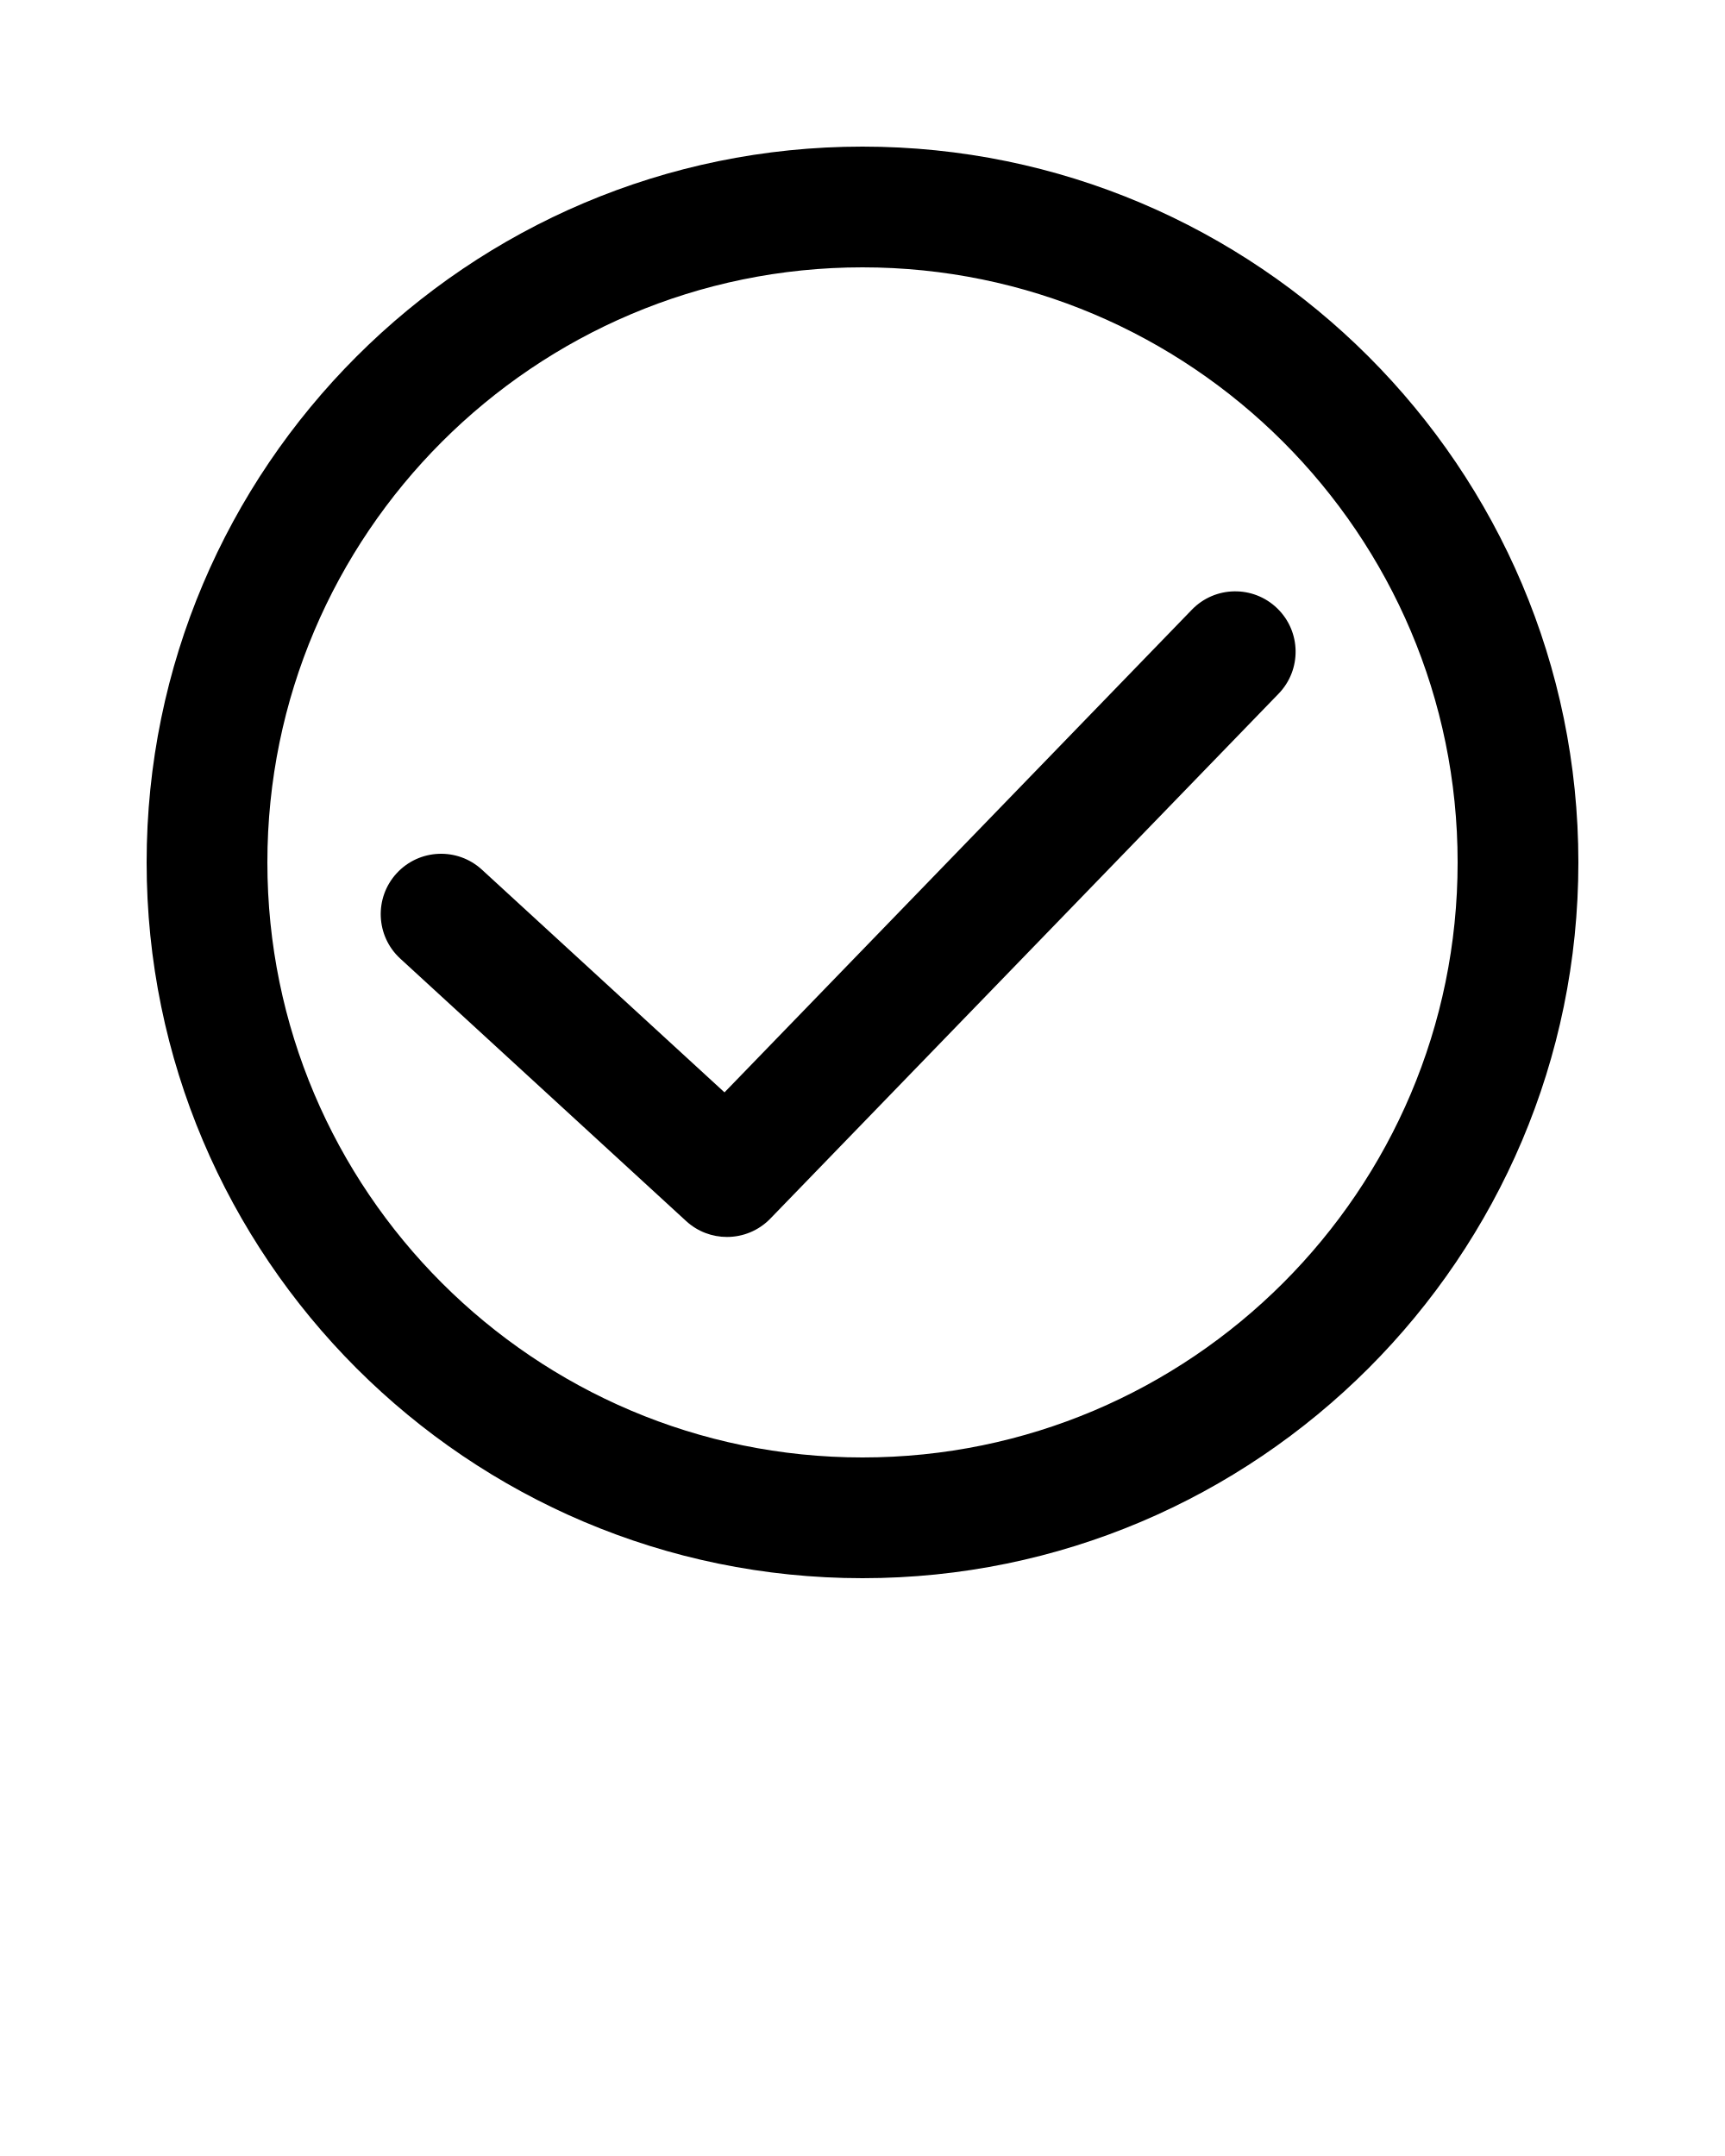
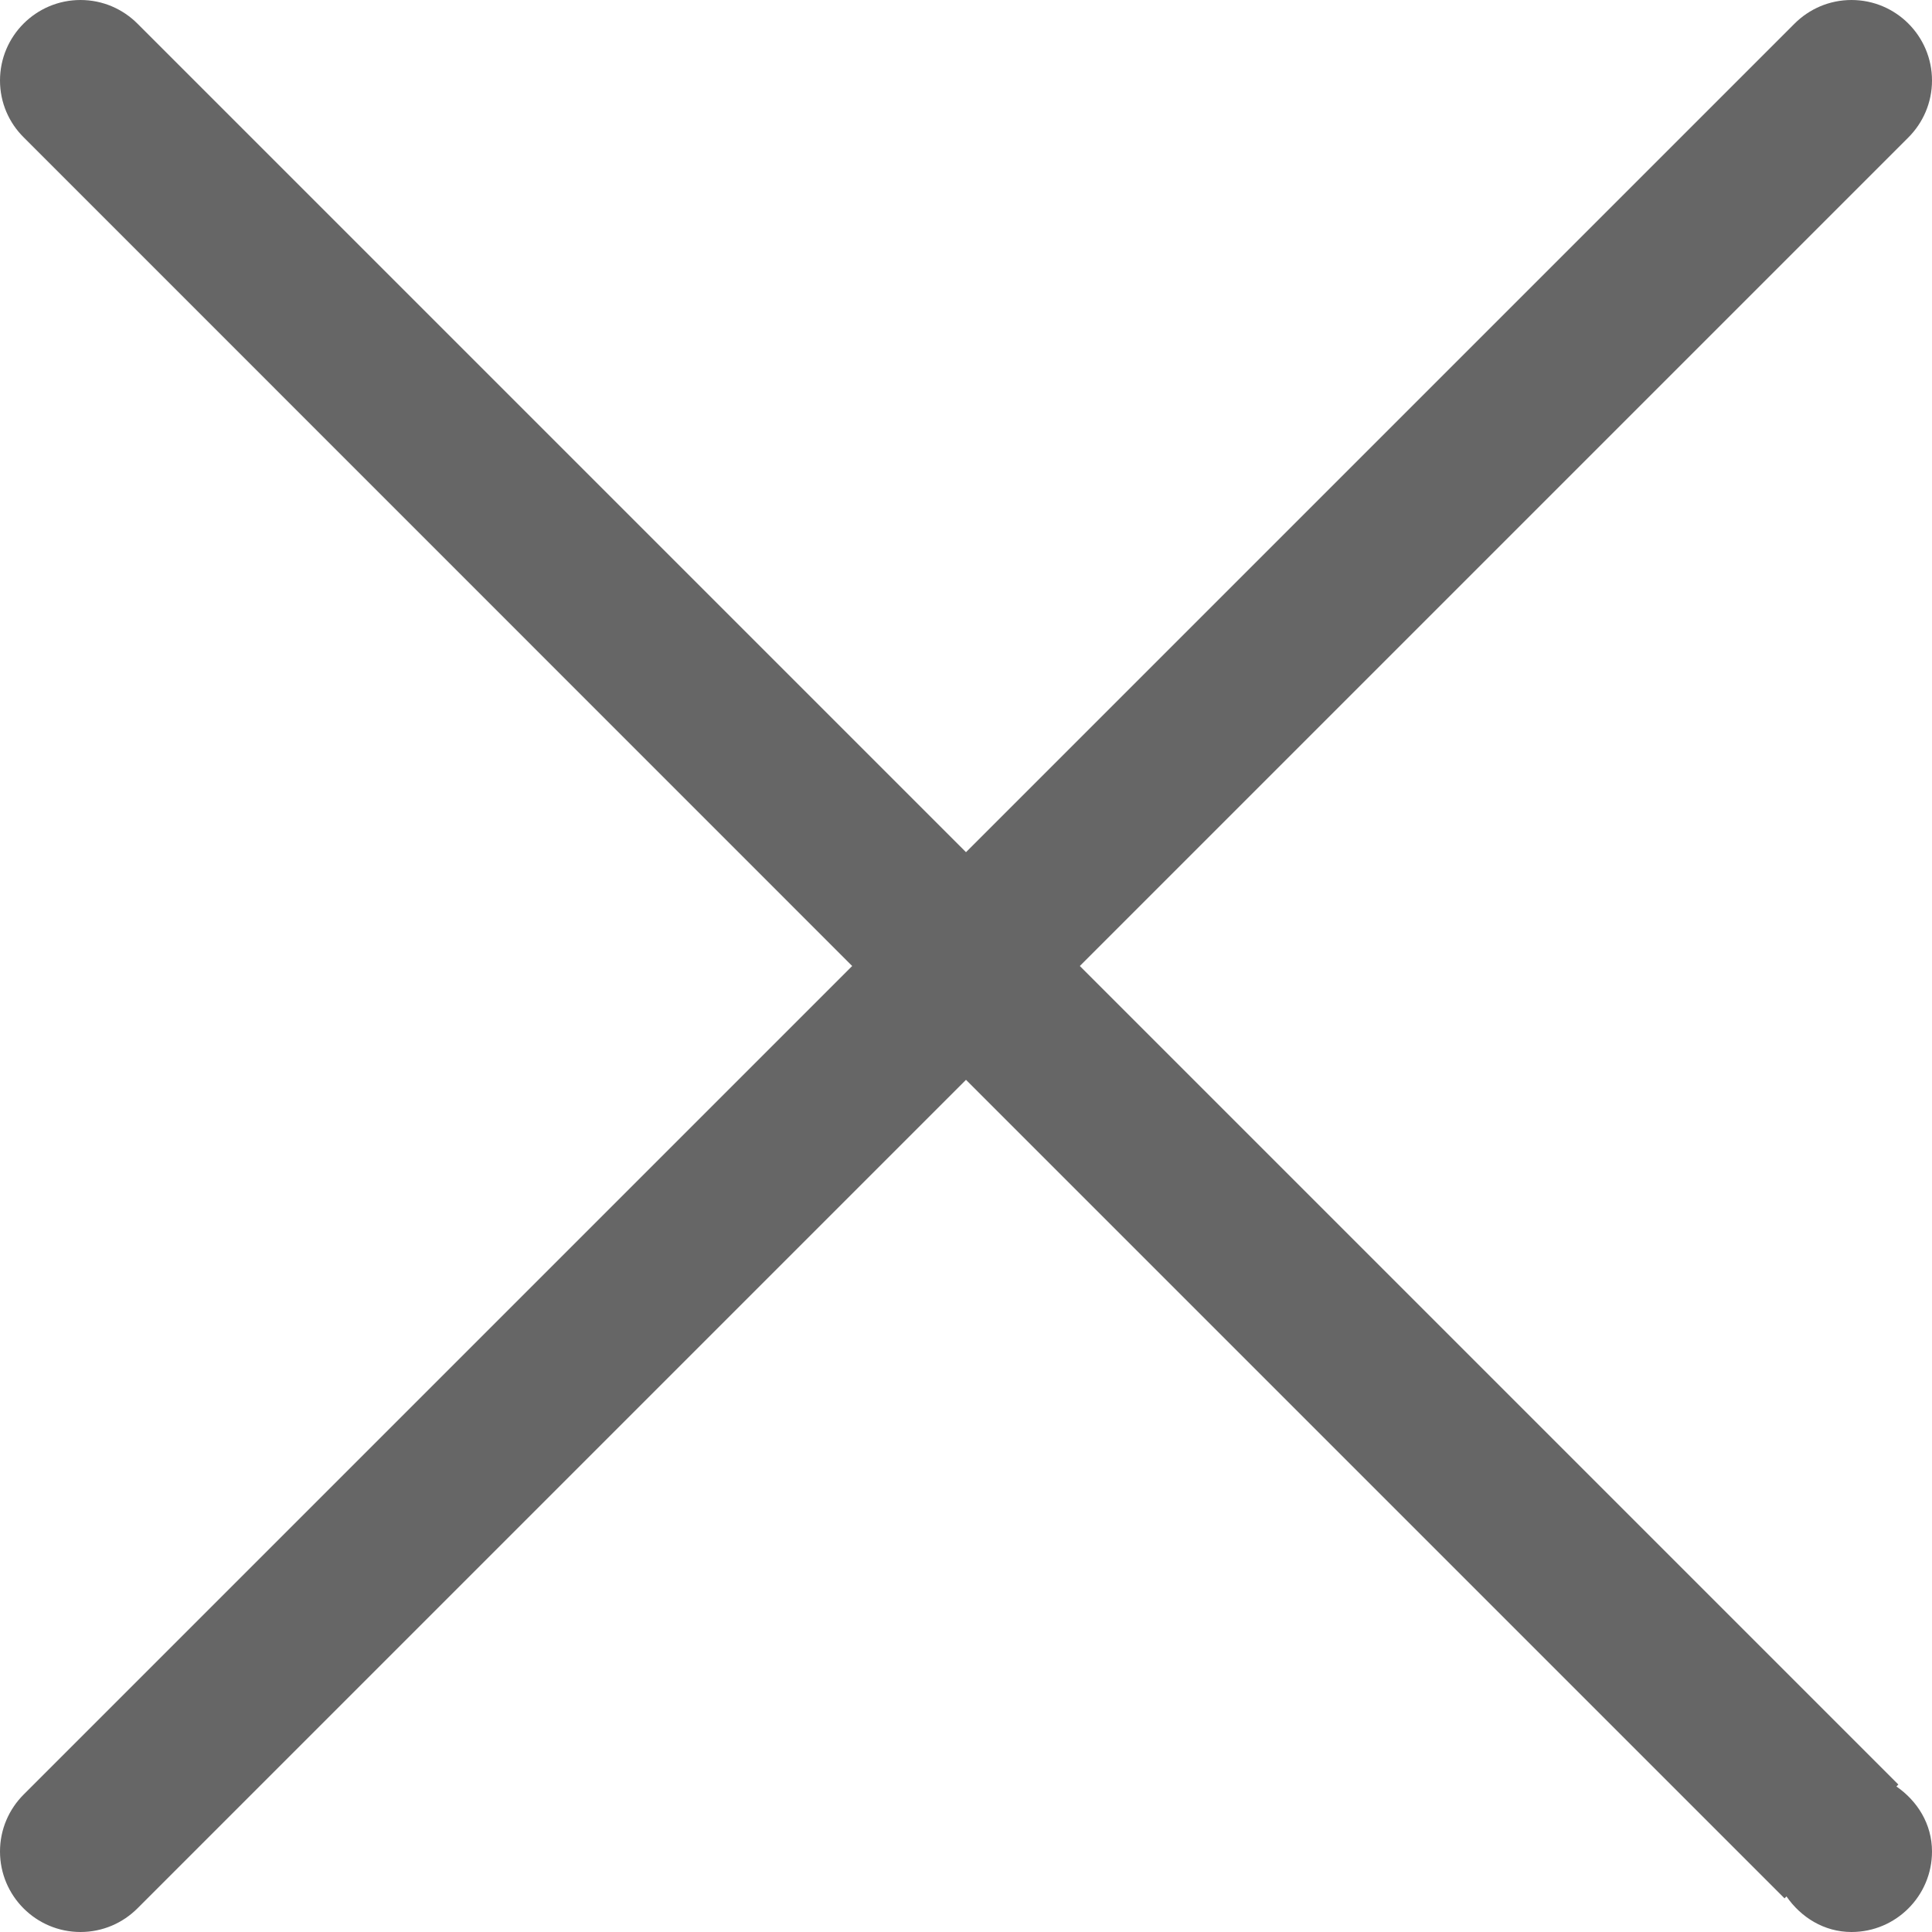
- <svg xmlns="http://www.w3.org/2000/svg" version="1.1" x="0px" y="0px" viewBox="0 0 100 125" enable-background="new 0 0 100 100" xml:space="preserve" class="Icon" style="border: 1px solid #fff;">
-   <path d="M74.042,35.27c-1.388-1.344-3.604-1.31-4.949,0.08L42,63.333L27.938,50.422c-1.424-1.308-3.638-1.213-4.945,0.211  s-1.213,3.638,0.211,4.945l16.572,15.216c0.671,0.616,1.52,0.922,2.366,0.922c0.916,0,1.83-0.357,2.516-1.065l29.464-30.432  C75.467,38.83,75.431,36.614,74.042,35.27z M50,8.5C27.117,8.5,8.5,27.117,8.5,50S27.117,91.5,50,91.5S91.5,72.883,91.5,50  S72.883,8.5,50,8.5z M50,84.5c-19.023,0-34.5-15.477-34.5-34.5S30.977,15.5,50,15.5S84.5,30.977,84.5,50S69.023,84.5,50,84.5z" />
+ <svg xmlns="http://www.w3.org/2000/svg" width="70" height="70" viewBox="0 0 70 70">
+   <path fill="#666666" fill-rule="evenodd" d="M68.711,64.727 L68.781,64.657 L39.124,35 L69.142,4.982 C69.673,4.451 70,3.722 70,2.917 C70,1.307 68.693,0 67.083,0 C66.278,0 65.549,0.327 65.018,0.858 L35,30.876 L4.982,0.858 C4.451,0.327 3.722,0 2.917,0 C1.307,0 0,1.307 0,2.917 C0,3.722 0.327,4.451 0.858,4.976 L30.876,35 L0.858,65.018 C0.327,65.549 0,66.278 0,67.083 C0,68.693 1.307,70 2.917,70 C3.722,70 4.451,69.673 4.982,69.142 L35,39.124 L64.657,68.781 L64.727,68.711 C65.252,69.469 66.092,70 67.083,70 C68.693,70 70,68.693 70,67.083 C70,66.086 69.469,65.252 68.711,64.727" />
</svg>
